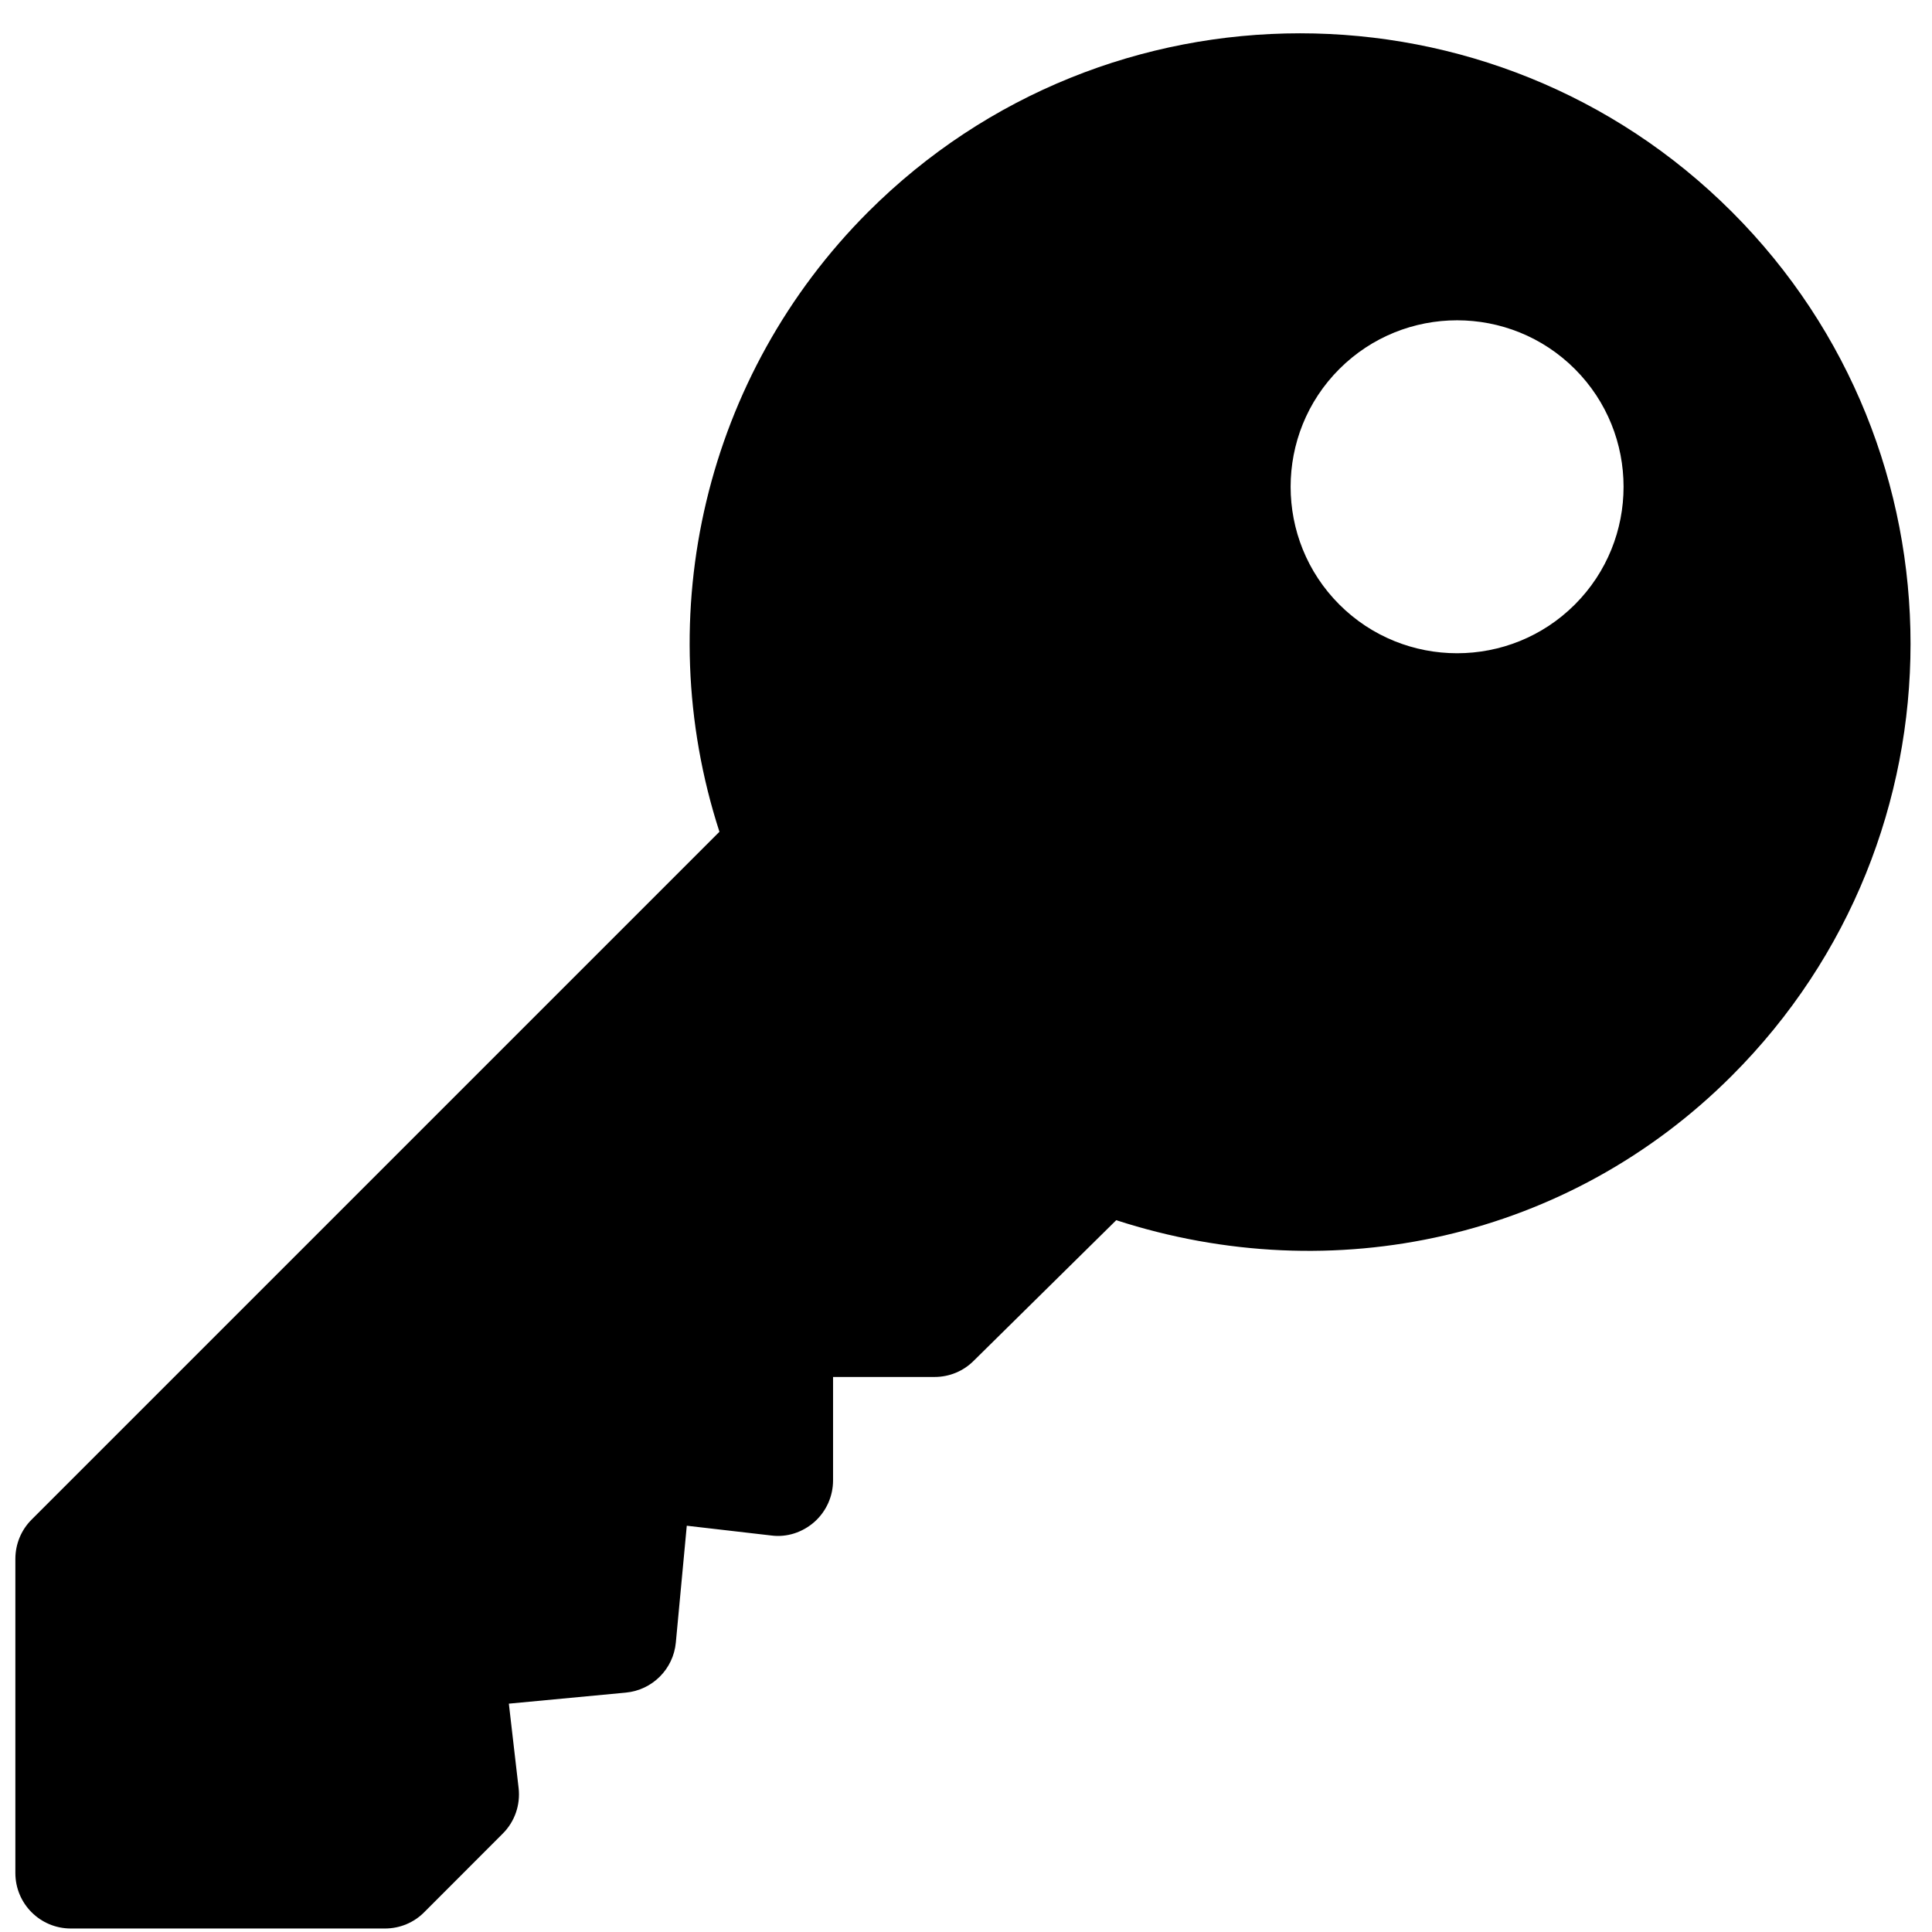
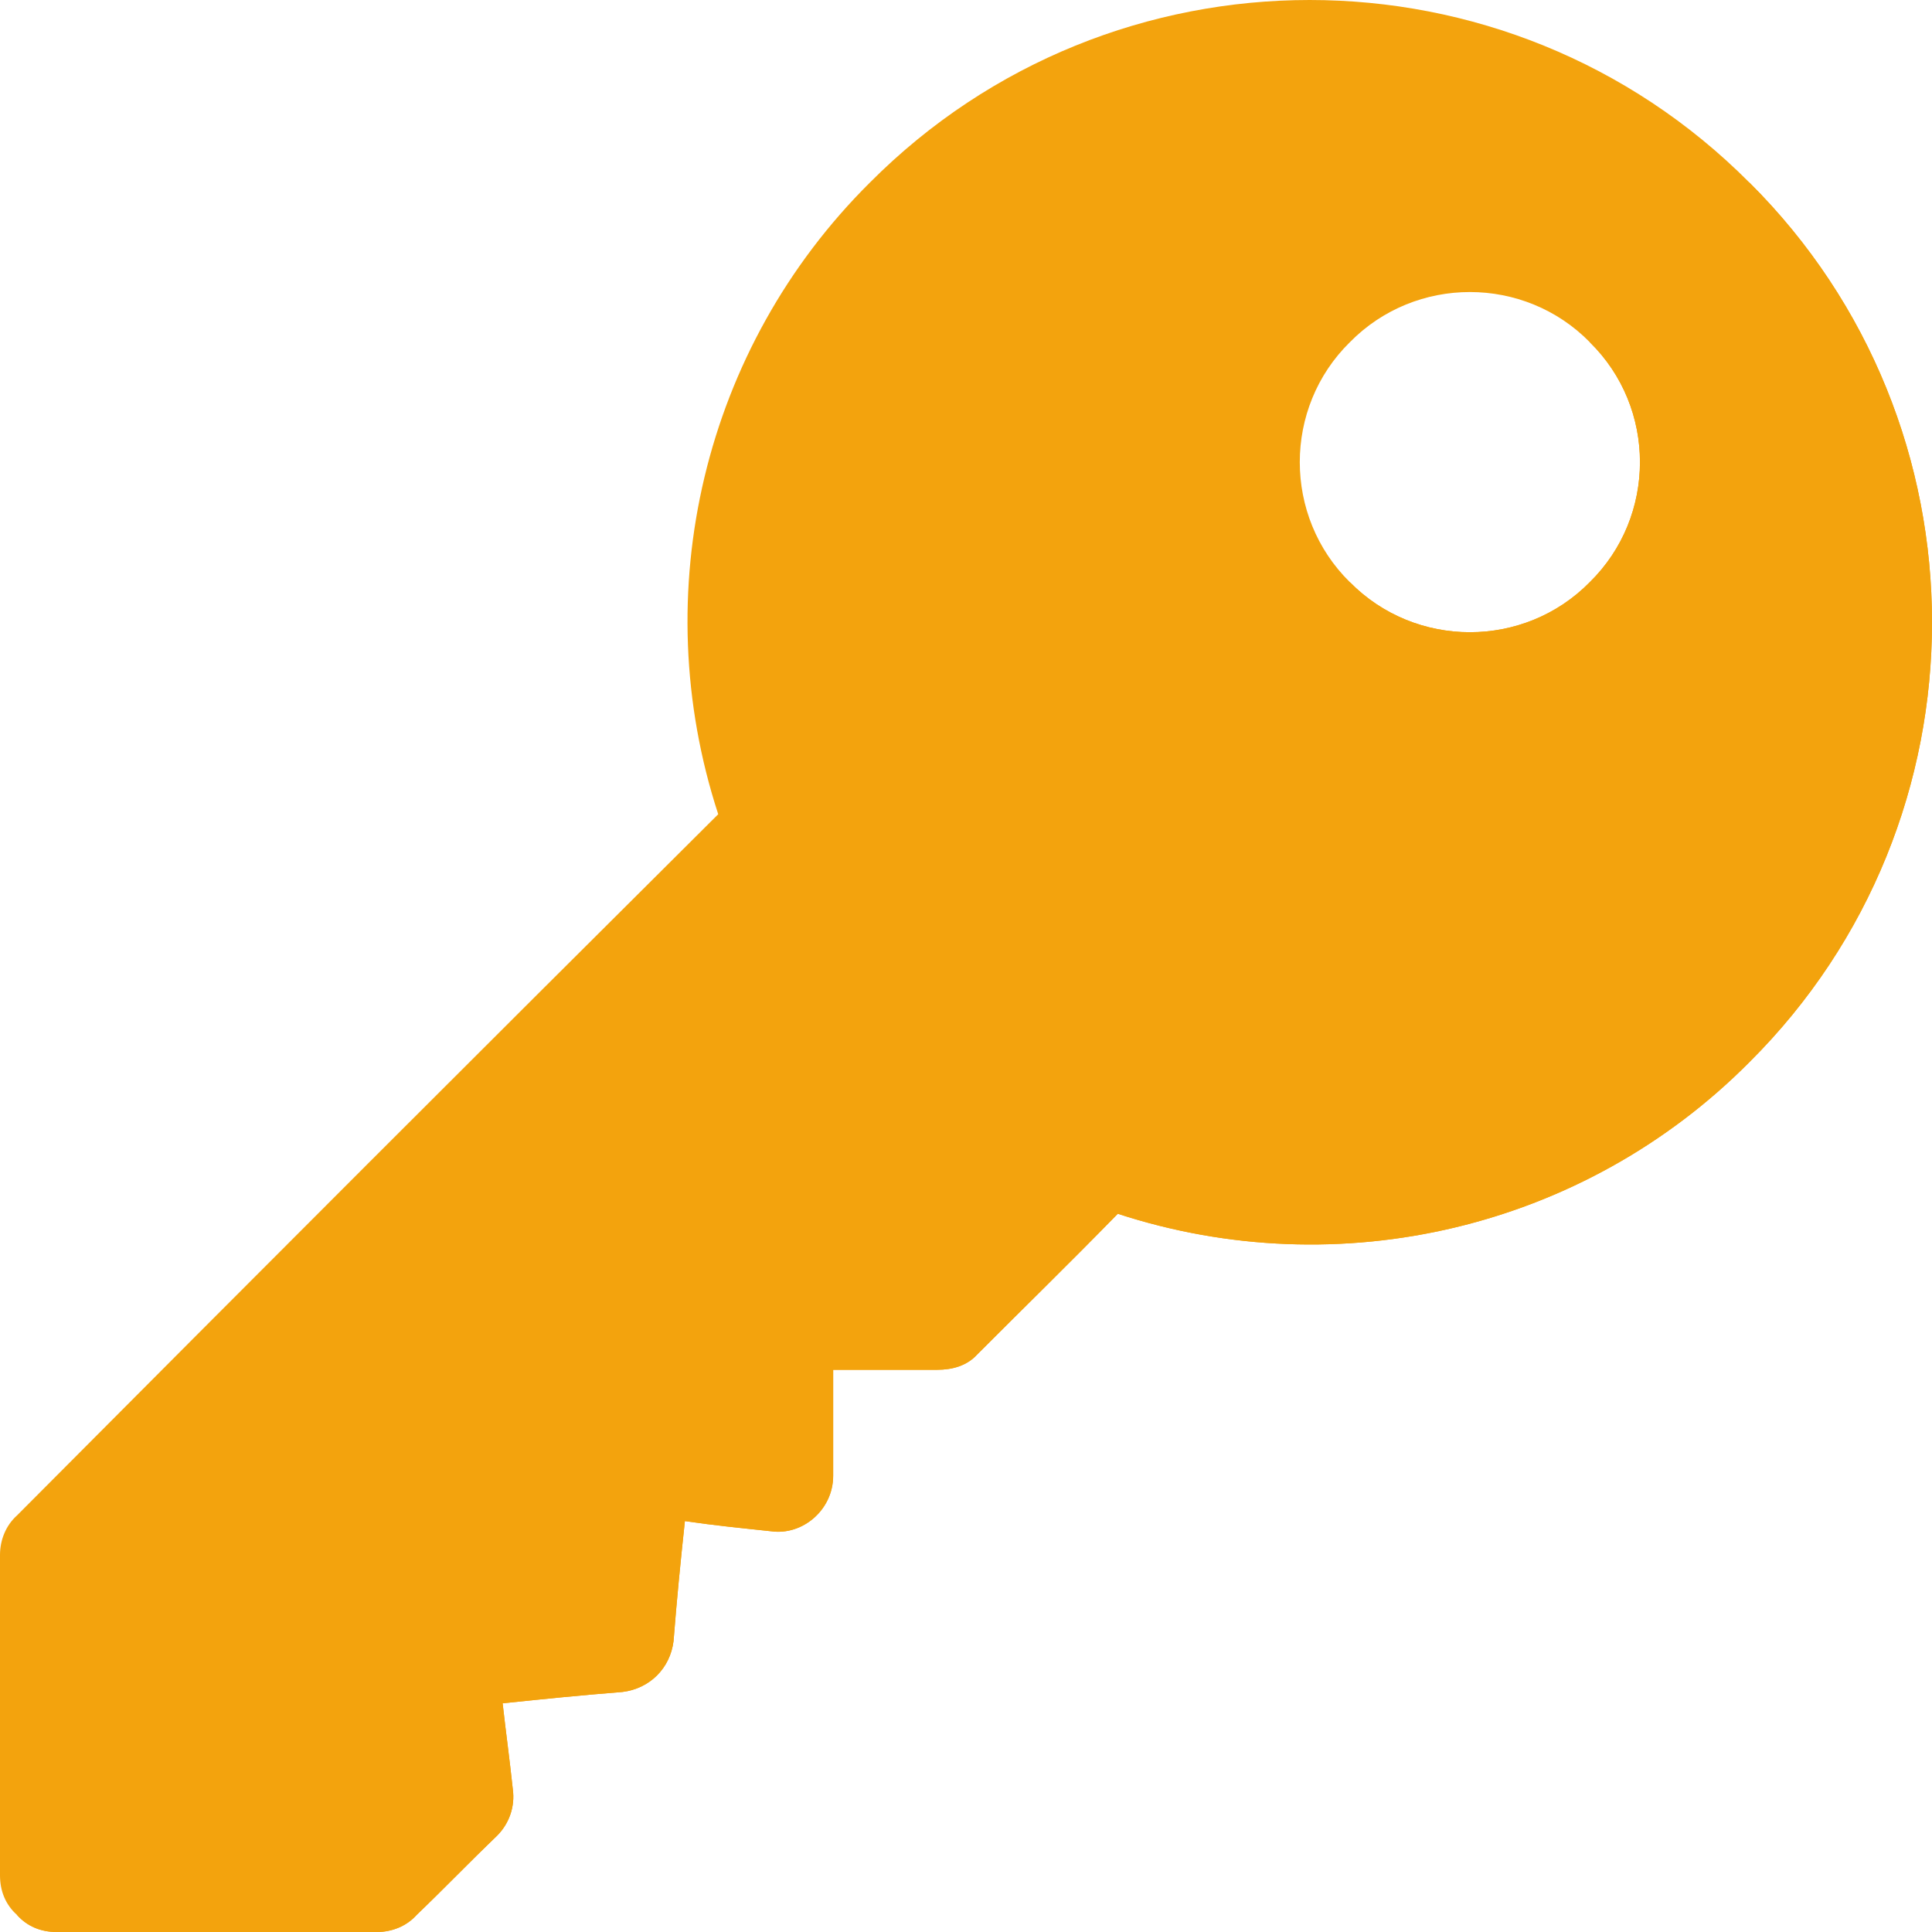
- <svg xmlns="http://www.w3.org/2000/svg" width="21" height="21" viewBox="0 0 21 21" fill="none">
-   <path d="M18.825 2.303C16.237 -0.285 12.025 -0.285 9.437 2.303C7.668 4.072 7.054 6.677 7.82 9.041L0.343 16.518C0.23 16.631 0.167 16.784 0.167 16.945V20.359C0.167 20.692 0.436 20.962 0.77 20.962H4.184C4.345 20.962 4.498 20.899 4.611 20.785L5.464 19.931C5.595 19.801 5.658 19.619 5.637 19.435L5.531 18.518L6.802 18.398C7.09 18.371 7.319 18.143 7.346 17.854L7.465 16.584L8.382 16.69C8.553 16.713 8.724 16.656 8.853 16.542C8.982 16.427 9.055 16.263 9.055 16.091V14.967H10.159C10.319 14.967 10.472 14.904 10.585 14.79L12.133 13.263C14.497 14.029 17.057 13.462 18.825 11.692C21.414 9.104 21.414 4.892 18.825 2.303ZM17.118 6.571C16.412 7.277 15.264 7.277 14.558 6.571C13.852 5.865 13.852 4.717 14.558 4.011C15.264 3.305 16.412 3.305 17.118 4.011C17.824 4.717 17.824 5.865 17.118 6.571Z" fill="black" />
+ <svg xmlns="http://www.w3.org/2000/svg" width="16" height="16" viewBox="0 0 16 16" fill="none">
+   <path d="M14.488 1.512C12.482 -0.504 9.21 -0.504 7.204 1.512C5.826 2.88 5.348 4.906 5.948 6.743C3.829 8.852 2.25 10.431 0.141 12.55C0.047 12.634 0 12.756 0 12.878V15.531C0 15.662 0.047 15.775 0.141 15.859C0.225 15.953 0.338 16 0.469 16H3.122C3.244 16 3.366 15.953 3.45 15.859C3.694 15.625 3.872 15.438 4.116 15.203C4.219 15.1 4.266 14.959 4.247 14.819C4.219 14.556 4.191 14.359 4.162 14.106C4.519 14.069 4.791 14.041 5.156 14.012C5.381 13.984 5.55 13.816 5.578 13.591C5.606 13.234 5.634 12.953 5.672 12.597C5.925 12.634 6.122 12.653 6.384 12.681C6.647 12.719 6.9 12.503 6.9 12.222V11.344H7.763C7.884 11.344 8.006 11.312 8.091 11.219C8.522 10.787 8.826 10.493 9.257 10.052C11.095 10.652 13.12 10.174 14.488 8.796C16.504 6.79 16.504 3.518 14.488 1.512ZM13.166 4.821C12.623 5.374 11.723 5.374 11.179 4.821C10.626 4.277 10.626 3.377 11.179 2.834C11.723 2.28 12.623 2.28 13.166 2.834C13.72 3.377 13.72 4.277 13.166 4.821Z" fill="#F3A30D" />
+   <path d="M14.488 8.796C13.12 10.174 11.095 10.652 9.257 10.052C8.826 10.493 8.522 10.787 8.091 11.219C8.006 11.312 7.884 11.344 7.763 11.344H6.9V12.222C6.9 12.503 6.647 12.719 6.384 12.681C6.122 12.653 5.925 12.634 5.672 12.597C5.634 12.953 5.606 13.234 5.578 13.591C5.55 13.816 5.381 13.984 5.156 14.012C4.791 14.041 4.519 14.069 4.163 14.106C4.191 14.359 4.219 14.556 4.247 14.819C4.266 14.959 4.219 15.1 4.116 15.203C3.872 15.437 3.694 15.625 3.45 15.859C3.366 15.953 3.244 16 3.122 16H0.469C0.338 16 0.225 15.953 0.141 15.859L11.179 4.821C11.723 5.374 12.623 5.374 13.166 4.821C13.72 4.277 13.72 3.377 13.166 2.834L14.488 1.512C16.504 3.518 16.504 6.79 14.488 8.796Z" fill="#F3A30D" />
</svg>
